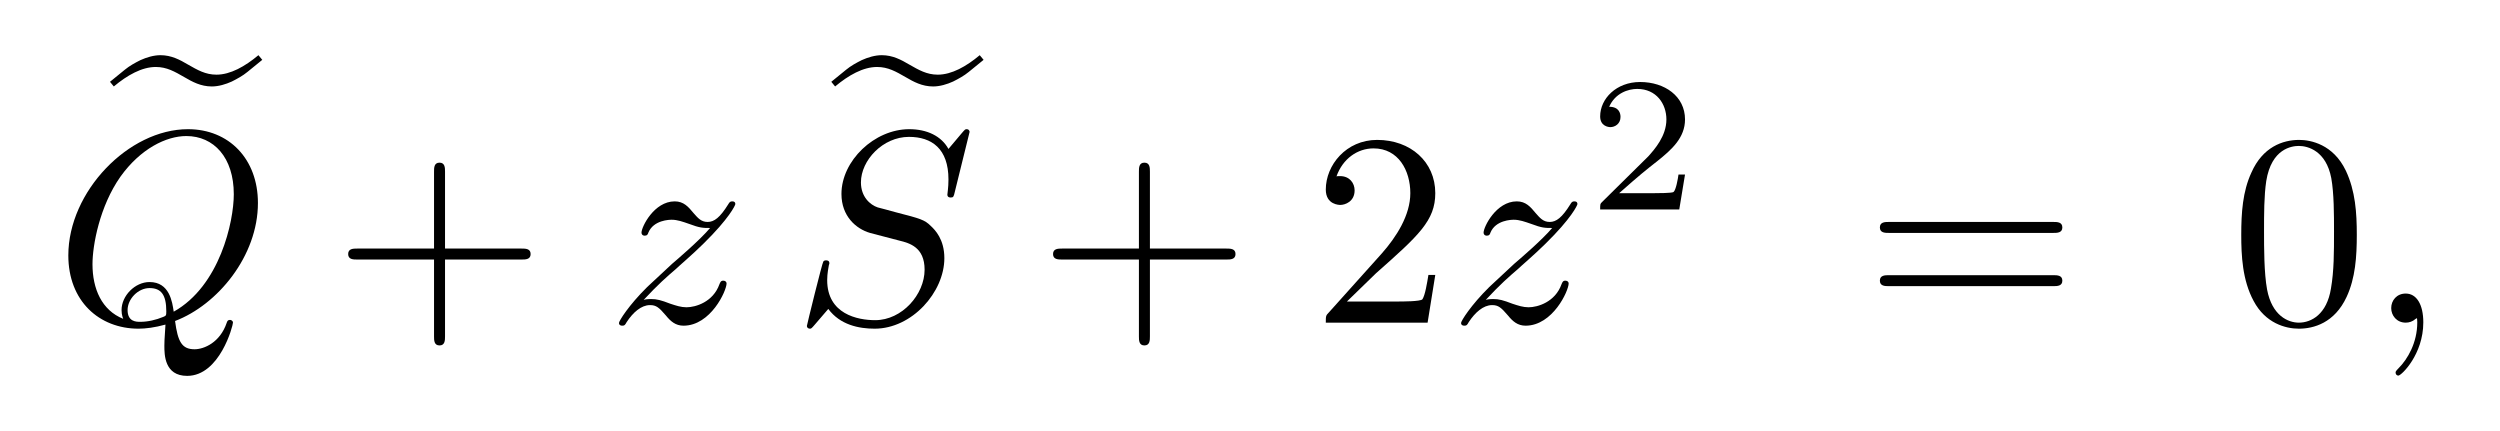
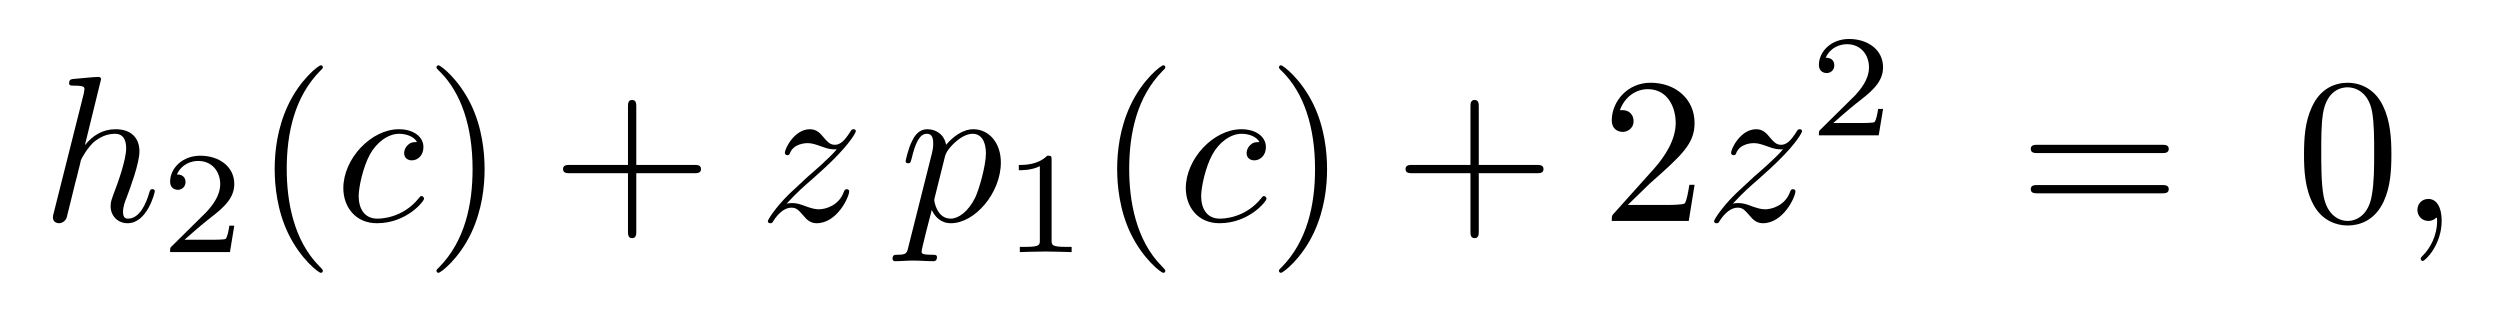
- <svg xmlns="http://www.w3.org/2000/svg" xmlns:xlink="http://www.w3.org/1999/xlink" version="1.1" width="90.718pt" height="15.636pt" viewBox="0 0 90.718 15.636">
+ <svg xmlns="http://www.w3.org/2000/svg" xmlns:xlink="http://www.w3.org/1999/xlink" version="1.1" width="119.97pt" height="15.083pt" viewBox="0 0 119.97 15.083">
  <defs>
-     <path id="g2-1" d="M4.074-2.291H6.852C6.992-2.291 7.181-2.291 7.181-2.49S6.992-2.689 6.852-2.689H4.074V-5.478C4.074-5.617 4.074-5.807 3.874-5.807S3.675-5.617 3.675-5.478V-2.689H.886C.747-2.689 .558-2.689 .558-2.49S.747-2.291 .886-2.291H3.675V.498C3.675 .637 3.675 .827 3.874 .827S4.074 .637 4.074 .498V-2.291Z" />
-     <path id="g2-2" d="M4.582-3.187C4.582-3.984 4.532-4.781 4.183-5.518C3.725-6.474 2.908-6.633 2.49-6.633C1.892-6.633 1.165-6.374 .757-5.448C.438-4.761 .388-3.984 .388-3.187C.388-2.44 .428-1.544 .837-.787C1.265 .02 1.992 .219 2.48 .219C3.018 .219 3.775 .01 4.213-.936C4.532-1.623 4.582-2.4 4.582-3.187ZM2.48 0C2.092 0 1.504-.249 1.325-1.205C1.215-1.803 1.215-2.719 1.215-3.307C1.215-3.944 1.215-4.602 1.295-5.139C1.484-6.325 2.231-6.414 2.48-6.414C2.809-6.414 3.466-6.235 3.655-5.249C3.755-4.691 3.755-3.934 3.755-3.307C3.755-2.56 3.755-1.882 3.645-1.245C3.496-.299 2.928 0 2.48 0Z" />
-     <path id="g2-3" d="M1.265-.767L2.321-1.793C3.874-3.167 4.472-3.705 4.472-4.701C4.472-5.837 3.576-6.633 2.361-6.633C1.235-6.633 .498-5.717 .498-4.831C.498-4.273 .996-4.273 1.026-4.273C1.195-4.273 1.544-4.392 1.544-4.801C1.544-5.06 1.365-5.319 1.016-5.319C.936-5.319 .916-5.319 .886-5.309C1.116-5.956 1.653-6.325 2.231-6.325C3.137-6.325 3.566-5.518 3.566-4.701C3.566-3.904 3.068-3.117 2.52-2.5L.608-.369C.498-.259 .498-.239 .498 0H4.193L4.472-1.733H4.223C4.173-1.434 4.104-.996 4.004-.847C3.934-.767 3.277-.767 3.058-.767H1.265Z" />
-     <path id="g2-4" d="M6.843-3.257C6.992-3.257 7.181-3.257 7.181-3.456S6.992-3.655 6.852-3.655H.886C.747-3.655 .558-3.655 .558-3.456S.747-3.257 .896-3.257H6.843ZM6.852-1.325C6.992-1.325 7.181-1.325 7.181-1.524S6.992-1.723 6.843-1.723H.896C.747-1.723 .558-1.723 .558-1.524S.747-1.325 .886-1.325H6.852Z" />
-     <path id="g1-1" d="M2.022-.01C2.022-.667 1.773-1.056 1.384-1.056C1.056-1.056 .857-.807 .857-.528C.857-.259 1.056 0 1.384 0C1.504 0 1.633-.04 1.733-.129C1.763-.149 1.773-.159 1.783-.159S1.803-.149 1.803-.01C1.803 .727 1.454 1.325 1.125 1.653C1.016 1.763 1.016 1.783 1.016 1.813C1.016 1.882 1.066 1.922 1.116 1.922C1.225 1.922 2.022 1.155 2.022-.01Z" />
-     <path id="g1-2" d="M4.362-.06C5.906-.647 7.37-2.42 7.37-4.343C7.37-5.946 6.315-7.022 4.831-7.022C2.679-7.022 .488-4.761 .488-2.44C.488-.787 1.604 .219 3.038 .219C3.287 .219 3.625 .179 4.014 .07C3.974 .687 3.974 .707 3.974 .837C3.974 1.155 3.974 1.932 4.801 1.932C5.986 1.932 6.464 .11 6.464 0C6.464-.07 6.394-.1 6.354-.1C6.275-.1 6.255-.05 6.235 .01C5.996 .717 5.418 .966 5.07 .966C4.611 .966 4.462 .697 4.362-.06ZM2.48-.139C1.703-.448 1.365-1.225 1.365-2.121C1.365-2.809 1.623-4.223 2.38-5.299C3.108-6.315 4.044-6.773 4.771-6.773C5.767-6.773 6.494-5.996 6.494-4.661C6.494-3.665 5.986-1.335 4.313-.398C4.263-.747 4.163-1.474 3.436-1.474C2.908-1.474 2.42-.976 2.42-.458C2.42-.259 2.48-.149 2.48-.139ZM3.098-.03C2.958-.03 2.639-.03 2.639-.458C2.639-.857 3.018-1.255 3.436-1.255S4.044-1.016 4.044-.408C4.044-.259 4.034-.249 3.934-.209C3.675-.1 3.376-.03 3.098-.03Z" />
-     <path id="g1-3" d="M6.424-6.922C6.424-6.952 6.404-7.022 6.315-7.022C6.265-7.022 6.255-7.012 6.135-6.872L5.657-6.305C5.398-6.773 4.88-7.022 4.233-7.022C2.968-7.022 1.773-5.876 1.773-4.671C1.773-3.864 2.301-3.406 2.809-3.257L3.874-2.978C4.243-2.888 4.791-2.739 4.791-1.922C4.791-1.026 3.974-.09 2.998-.09C2.361-.09 1.255-.309 1.255-1.544C1.255-1.783 1.305-2.022 1.315-2.082C1.325-2.121 1.335-2.131 1.335-2.151C1.335-2.251 1.265-2.261 1.215-2.261S1.145-2.251 1.116-2.221C1.076-2.181 .518 .09 .518 .12C.518 .179 .568 .219 .627 .219C.677 .219 .687 .209 .807 .07L1.295-.498C1.723 .08 2.4 .219 2.978 .219C4.333 .219 5.508-1.106 5.508-2.341C5.508-3.028 5.169-3.366 5.02-3.506C4.791-3.735 4.641-3.775 3.755-4.004C3.536-4.064 3.177-4.163 3.088-4.183C2.819-4.273 2.48-4.562 2.48-5.09C2.48-5.896 3.277-6.743 4.223-6.743C5.05-6.743 5.657-6.315 5.657-5.199C5.657-4.88 5.617-4.701 5.617-4.641C5.617-4.631 5.617-4.542 5.737-4.542C5.837-4.542 5.847-4.572 5.886-4.741L6.424-6.922Z" />
-     <path id="g1-4" d="M1.325-.827C1.863-1.404 2.151-1.653 2.51-1.962C2.51-1.972 3.127-2.5 3.486-2.859C4.432-3.785 4.651-4.263 4.651-4.303C4.651-4.402 4.562-4.402 4.542-4.402C4.472-4.402 4.442-4.382 4.392-4.293C4.094-3.815 3.884-3.655 3.645-3.655S3.287-3.805 3.137-3.974C2.948-4.203 2.779-4.402 2.45-4.402C1.703-4.402 1.245-3.476 1.245-3.267C1.245-3.217 1.275-3.157 1.365-3.157S1.474-3.207 1.494-3.267C1.683-3.725 2.261-3.735 2.341-3.735C2.55-3.735 2.739-3.665 2.968-3.586C3.366-3.436 3.476-3.436 3.735-3.436C3.376-3.008 2.54-2.291 2.351-2.131L1.454-1.295C.777-.627 .428-.06 .428 .01C.428 .11 .528 .11 .548 .11C.627 .11 .647 .09 .707-.02C.936-.369 1.235-.637 1.554-.637C1.783-.637 1.882-.548 2.131-.259C2.301-.05 2.48 .11 2.769 .11C3.755 .11 4.333-1.155 4.333-1.424C4.333-1.474 4.293-1.524 4.213-1.524C4.123-1.524 4.104-1.464 4.074-1.394C3.845-.747 3.207-.558 2.878-.558C2.679-.558 2.5-.618 2.291-.687C1.952-.817 1.803-.857 1.594-.857C1.574-.857 1.414-.857 1.325-.827Z" />
-     <path id="g3-1" d="M3.52-1.269H3.283C3.262-1.115 3.192-.704 3.102-.634C3.046-.592 2.509-.592 2.412-.592H1.129C1.861-1.241 2.105-1.436 2.523-1.763C3.039-2.175 3.52-2.607 3.52-3.269C3.52-4.112 2.781-4.628 1.889-4.628C1.025-4.628 .439-4.022 .439-3.38C.439-3.025 .739-2.99 .809-2.99C.976-2.99 1.178-3.109 1.178-3.36C1.178-3.485 1.129-3.729 .767-3.729C.983-4.224 1.457-4.377 1.784-4.377C2.481-4.377 2.844-3.833 2.844-3.269C2.844-2.663 2.412-2.182 2.189-1.931L.509-.272C.439-.209 .439-.195 .439 0H3.311L3.52-1.269Z" />
-     <path id="g0-1" d="M5.388-7.191C4.9-6.783 4.372-6.484 3.864-6.484C3.466-6.484 3.177-6.653 2.829-6.852C2.54-7.022 2.231-7.191 1.833-7.191C1.584-7.191 1.325-7.111 1.106-7.012C.906-6.912 .707-6.803 .538-6.663L0-6.225L.139-6.056C.627-6.464 1.155-6.763 1.663-6.763C2.062-6.763 2.351-6.594 2.699-6.394C2.988-6.225 3.297-6.056 3.695-6.056C3.944-6.056 4.203-6.135 4.422-6.235C4.621-6.335 4.821-6.444 4.99-6.584L5.528-7.022L5.388-7.191Z" />
+     <path id="g2-1" d="M3.297 2.39C3.297 2.361 3.297 2.341 3.127 2.171C1.882 .916 1.564-.966 1.564-2.49C1.564-4.223 1.942-5.956 3.167-7.201C3.297-7.321 3.297-7.341 3.297-7.37C3.297-7.44 3.257-7.47 3.197-7.47C3.098-7.47 2.201-6.793 1.614-5.528C1.106-4.432 .986-3.327 .986-2.49C.986-1.713 1.096-.508 1.643 .618C2.241 1.843 3.098 2.49 3.197 2.49C3.257 2.49 3.297 2.46 3.297 2.39Z" />
+     <path id="g2-2" d="M2.878-2.49C2.878-3.267 2.769-4.472 2.221-5.598C1.623-6.823 .767-7.47 .667-7.47C.608-7.47 .568-7.43 .568-7.37C.568-7.341 .568-7.321 .757-7.141C1.733-6.155 2.301-4.572 2.301-2.49C2.301-.787 1.932 .966 .697 2.221C.568 2.341 .568 2.361 .568 2.39C.568 2.45 .608 2.49 .667 2.49C.767 2.49 1.663 1.813 2.251 .548C2.759-.548 2.878-1.653 2.878-2.49Z" />
+     <path id="g2-3" d="M4.074-2.291H6.852C6.992-2.291 7.181-2.291 7.181-2.49S6.992-2.689 6.852-2.689H4.074V-5.478C4.074-5.617 4.074-5.807 3.874-5.807S3.675-5.617 3.675-5.478V-2.689H.886C.747-2.689 .558-2.689 .558-2.49S.747-2.291 .886-2.291H3.675V.498C3.675 .637 3.675 .827 3.874 .827S4.074 .637 4.074 .498V-2.291Z" />
+     <path id="g2-4" d="M4.582-3.187C4.582-3.984 4.532-4.781 4.183-5.518C3.725-6.474 2.908-6.633 2.49-6.633C1.892-6.633 1.165-6.374 .757-5.448C.438-4.761 .388-3.984 .388-3.187C.388-2.44 .428-1.544 .837-.787C1.265 .02 1.992 .219 2.48 .219C3.018 .219 3.775 .01 4.213-.936C4.532-1.623 4.582-2.4 4.582-3.187ZM2.48 0C2.092 0 1.504-.249 1.325-1.205C1.215-1.803 1.215-2.719 1.215-3.307C1.215-3.944 1.215-4.602 1.295-5.139C1.484-6.325 2.231-6.414 2.48-6.414C2.809-6.414 3.466-6.235 3.655-5.249C3.755-4.691 3.755-3.934 3.755-3.307C3.755-2.56 3.755-1.882 3.645-1.245C3.496-.299 2.928 0 2.48 0Z" />
+     <path id="g2-5" d="M1.265-.767L2.321-1.793C3.874-3.167 4.472-3.705 4.472-4.701C4.472-5.837 3.576-6.633 2.361-6.633C1.235-6.633 .498-5.717 .498-4.831C.498-4.273 .996-4.273 1.026-4.273C1.195-4.273 1.544-4.392 1.544-4.801C1.544-5.06 1.365-5.319 1.016-5.319C.936-5.319 .916-5.319 .886-5.309C1.116-5.956 1.653-6.325 2.231-6.325C3.137-6.325 3.566-5.518 3.566-4.701C3.566-3.904 3.068-3.117 2.52-2.5L.608-.369C.498-.259 .498-.239 .498 0H4.193L4.472-1.733H4.223C4.173-1.434 4.104-.996 4.004-.847C3.934-.767 3.277-.767 3.058-.767H1.265Z" />
+     <path id="g2-6" d="M6.843-3.257C6.992-3.257 7.181-3.257 7.181-3.456S6.992-3.655 6.852-3.655H.886C.747-3.655 .558-3.655 .558-3.456S.747-3.257 .896-3.257H6.843ZM6.852-1.325C6.992-1.325 7.181-1.325 7.181-1.524S6.992-1.723 6.843-1.723H.896C.747-1.723 .558-1.723 .558-1.524S.747-1.325 .886-1.325H6.852Z" />
+     <path id="g1-1" d="M2.335-4.433C2.335-4.621 2.321-4.628 2.126-4.628C1.68-4.189 1.046-4.182 .76-4.182V-3.931C.927-3.931 1.387-3.931 1.77-4.126V-.572C1.77-.342 1.77-.251 1.073-.251H.809V0C.934-.007 1.791-.028 2.049-.028C2.265-.028 3.143-.007 3.297 0V-.251H3.032C2.335-.251 2.335-.342 2.335-.572V-4.433Z" />
+     <path id="g1-2" d="M3.52-1.269H3.283C3.262-1.115 3.192-.704 3.102-.634C3.046-.592 2.509-.592 2.412-.592H1.129C1.861-1.241 2.105-1.436 2.523-1.763C3.039-2.175 3.52-2.607 3.52-3.269C3.52-4.112 2.781-4.628 1.889-4.628C1.025-4.628 .439-4.022 .439-3.38C.439-3.025 .739-2.99 .809-2.99C.976-2.99 1.178-3.109 1.178-3.36C1.178-3.485 1.129-3.729 .767-3.729C.983-4.224 1.457-4.377 1.784-4.377C2.481-4.377 2.844-3.833 2.844-3.269C2.844-2.663 2.412-2.182 2.189-1.931L.509-.272C.439-.209 .439-.195 .439 0H3.311L3.52-1.269Z" />
+     <path id="g0-1" d="M2.022-.01C2.022-.667 1.773-1.056 1.384-1.056C1.056-1.056 .857-.807 .857-.528C.857-.259 1.056 0 1.384 0C1.504 0 1.633-.04 1.733-.129C1.763-.149 1.773-.159 1.783-.159S1.803-.149 1.803-.01C1.803 .727 1.454 1.325 1.125 1.653C1.016 1.763 1.016 1.783 1.016 1.813C1.016 1.882 1.066 1.922 1.116 1.922C1.225 1.922 2.022 1.155 2.022-.01Z" />
+     <path id="g0-2" d="M3.944-3.785C3.785-3.785 3.645-3.785 3.506-3.645C3.347-3.496 3.327-3.327 3.327-3.257C3.327-3.018 3.506-2.908 3.695-2.908C3.984-2.908 4.253-3.147 4.253-3.546C4.253-4.034 3.785-4.402 3.078-4.402C1.733-4.402 .408-2.978 .408-1.574C.408-.677 .986 .11 2.022 .11C3.446 .11 4.283-.946 4.283-1.066C4.283-1.125 4.223-1.195 4.163-1.195C4.113-1.195 4.094-1.175 4.034-1.096C3.247-.11 2.161-.11 2.042-.11C1.414-.11 1.145-.598 1.145-1.195C1.145-1.604 1.345-2.57 1.683-3.187C1.992-3.755 2.54-4.183 3.088-4.183C3.426-4.183 3.805-4.054 3.944-3.785Z" />
+     <path id="g0-3" d="M2.859-6.803C2.859-6.813 2.859-6.912 2.729-6.912C2.5-6.912 1.773-6.833 1.514-6.813C1.434-6.803 1.325-6.793 1.325-6.613C1.325-6.494 1.414-6.494 1.564-6.494C2.042-6.494 2.062-6.424 2.062-6.325L2.032-6.125L.588-.388C.548-.249 .548-.229 .548-.169C.548 .06 .747 .11 .837 .11C.996 .11 1.155-.01 1.205-.149L1.394-.906L1.614-1.803C1.673-2.022 1.733-2.241 1.783-2.47C1.803-2.53 1.882-2.859 1.892-2.918C1.922-3.008 2.231-3.566 2.57-3.835C2.789-3.994 3.098-4.183 3.526-4.183S4.064-3.845 4.064-3.486C4.064-2.948 3.685-1.863 3.446-1.255C3.366-1.026 3.317-.906 3.317-.707C3.317-.239 3.665 .11 4.133 .11C5.07 .11 5.438-1.345 5.438-1.424C5.438-1.524 5.349-1.524 5.319-1.524C5.219-1.524 5.219-1.494 5.169-1.345C5.02-.817 4.701-.11 4.153-.11C3.984-.11 3.914-.209 3.914-.438C3.914-.687 4.004-.926 4.094-1.145C4.253-1.574 4.701-2.759 4.701-3.337C4.701-3.984 4.303-4.402 3.556-4.402C2.928-4.402 2.45-4.094 2.082-3.635L2.859-6.803Z" />
+     <path id="g0-4" d="M.448 1.215C.369 1.554 .349 1.623-.09 1.623C-.209 1.623-.319 1.623-.319 1.813C-.319 1.892-.269 1.932-.189 1.932C.08 1.932 .369 1.902 .647 1.902C.976 1.902 1.315 1.932 1.633 1.932C1.683 1.932 1.813 1.932 1.813 1.733C1.813 1.623 1.713 1.623 1.574 1.623C1.076 1.623 1.076 1.554 1.076 1.464C1.076 1.345 1.494-.279 1.564-.528C1.693-.239 1.972 .11 2.48 .11C3.635 .11 4.88-1.345 4.88-2.809C4.88-3.745 4.313-4.402 3.556-4.402C3.058-4.402 2.58-4.044 2.251-3.655C2.151-4.193 1.723-4.402 1.355-4.402C.896-4.402 .707-4.014 .618-3.835C.438-3.496 .309-2.898 .309-2.868C.309-2.769 .408-2.769 .428-2.769C.528-2.769 .538-2.779 .598-2.998C.767-3.705 .966-4.183 1.325-4.183C1.494-4.183 1.633-4.104 1.633-3.725C1.633-3.496 1.604-3.386 1.564-3.217L.448 1.215ZM2.201-3.108C2.271-3.376 2.54-3.655 2.719-3.805C3.068-4.113 3.357-4.183 3.526-4.183C3.924-4.183 4.163-3.835 4.163-3.247S3.835-1.514 3.655-1.135C3.317-.438 2.839-.11 2.47-.11C1.813-.11 1.683-.936 1.683-.996C1.683-1.016 1.683-1.036 1.713-1.155L2.201-3.108Z" />
+     <path id="g0-5" d="M1.325-.827C1.863-1.404 2.151-1.653 2.51-1.962C2.51-1.972 3.127-2.5 3.486-2.859C4.432-3.785 4.651-4.263 4.651-4.303C4.651-4.402 4.562-4.402 4.542-4.402C4.472-4.402 4.442-4.382 4.392-4.293C4.094-3.815 3.884-3.655 3.645-3.655S3.287-3.805 3.137-3.974C2.948-4.203 2.779-4.402 2.45-4.402C1.703-4.402 1.245-3.476 1.245-3.267C1.245-3.217 1.275-3.157 1.365-3.157S1.474-3.207 1.494-3.267C1.683-3.725 2.261-3.735 2.341-3.735C2.55-3.735 2.739-3.665 2.968-3.586C3.366-3.436 3.476-3.436 3.735-3.436C3.376-3.008 2.54-2.291 2.351-2.131L1.454-1.295C.777-.627 .428-.06 .428 .01C.428 .11 .528 .11 .548 .11C.627 .11 .647 .09 .707-.02C.936-.369 1.235-.637 1.554-.637C1.783-.637 1.882-.548 2.131-.259C2.301-.05 2.48 .11 2.769 .11C3.755 .11 4.333-1.155 4.333-1.424C4.333-1.474 4.293-1.524 4.213-1.524C4.123-1.524 4.104-1.464 4.074-1.394C3.845-.747 3.207-.558 2.878-.558C2.679-.558 2.5-.618 2.291-.687C1.952-.817 1.803-.857 1.594-.857C1.574-.857 1.414-.857 1.325-.827Z" />
  </defs>
  <g id="page1">
-     <g transform="matrix(.999739 0 0 .999739 0 15.636)">
-       <use x="3.992" y="-6.446" xlink:href="#g0-1" />
-       <use x="1.992" y="-3.929" xlink:href="#g1-2" />
-       <use x="12.079" y="-3.929" xlink:href="#g2-1" />
-       <use x="22.039" y="-3.929" xlink:href="#g1-4" />
-       <use x="30.173" y="-6.446" xlink:href="#g0-1" />
-       <use x="28.769" y="-3.929" xlink:href="#g1-3" />
-       <use x="37.664" y="-3.929" xlink:href="#g2-1" />
-       <use x="47.624" y="-3.929" xlink:href="#g2-3" />
-       <use x="52.604" y="-3.929" xlink:href="#g1-4" />
+     <g transform="matrix(.999739 0 0 .999739 0 15.083)">
+       <use x="1.992" y="-4.482" xlink:href="#g0-3" />
    </g>
-     <g transform="matrix(.999455 0 0 .999455 0 15.636)">
-       <use x="57.658" y="-8.039" xlink:href="#g3-1" />
+     <g transform="matrix(.999455 0 0 .999455 0 15.083)">
+       <use x="7.729" y="-2.987" xlink:href="#g1-2" />
    </g>
-     <g transform="matrix(.999739 0 0 .999739 0 15.636)">
-       <use x="67.675" y="-3.929" xlink:href="#g2-4" />
-       <use x="80.962" y="-3.929" xlink:href="#g2-2" />
-       <use x="85.936" y="-3.929" xlink:href="#g1-1" />
+     <g transform="matrix(.999739 0 0 .999739 0 15.083)">
+       <use x="12.199" y="-4.482" xlink:href="#g2-1" />
+       <use x="16.072" y="-4.482" xlink:href="#g0-2" />
+       <use x="20.383" y="-4.482" xlink:href="#g2-2" />
+       <use x="26.468" y="-4.482" xlink:href="#g2-3" />
+       <use x="36.429" y="-4.482" xlink:href="#g0-5" />
+       <use x="43.162" y="-4.482" xlink:href="#g0-4" />
+     </g>
+     <g transform="matrix(.999455 0 0 .999455 0 15.083)">
+       <use x="48.157" y="-2.987" xlink:href="#g1-1" />
+     </g>
+     <g transform="matrix(.999739 0 0 .999739 0 15.083)">
+       <use x="52.638" y="-4.482" xlink:href="#g2-1" />
+       <use x="56.511" y="-4.482" xlink:href="#g0-2" />
+       <use x="60.822" y="-4.482" xlink:href="#g2-2" />
+       <use x="66.908" y="-4.482" xlink:href="#g2-3" />
+       <use x="76.868" y="-4.482" xlink:href="#g2-5" />
+       <use x="81.849" y="-4.482" xlink:href="#g0-5" />
+     </g>
+     <g transform="matrix(.999455 0 0 .999455 0 15.083)">
+       <use x="86.894" y="-8.592" xlink:href="#g1-2" />
+     </g>
+     <g transform="matrix(.999739 0 0 .999739 0 15.083)">
+       <use x="96.92" y="-4.482" xlink:href="#g2-6" />
+       <use x="110.206" y="-4.482" xlink:href="#g2-4" />
+       <use x="115.18" y="-4.482" xlink:href="#g0-1" />
    </g>
  </g>
</svg>
